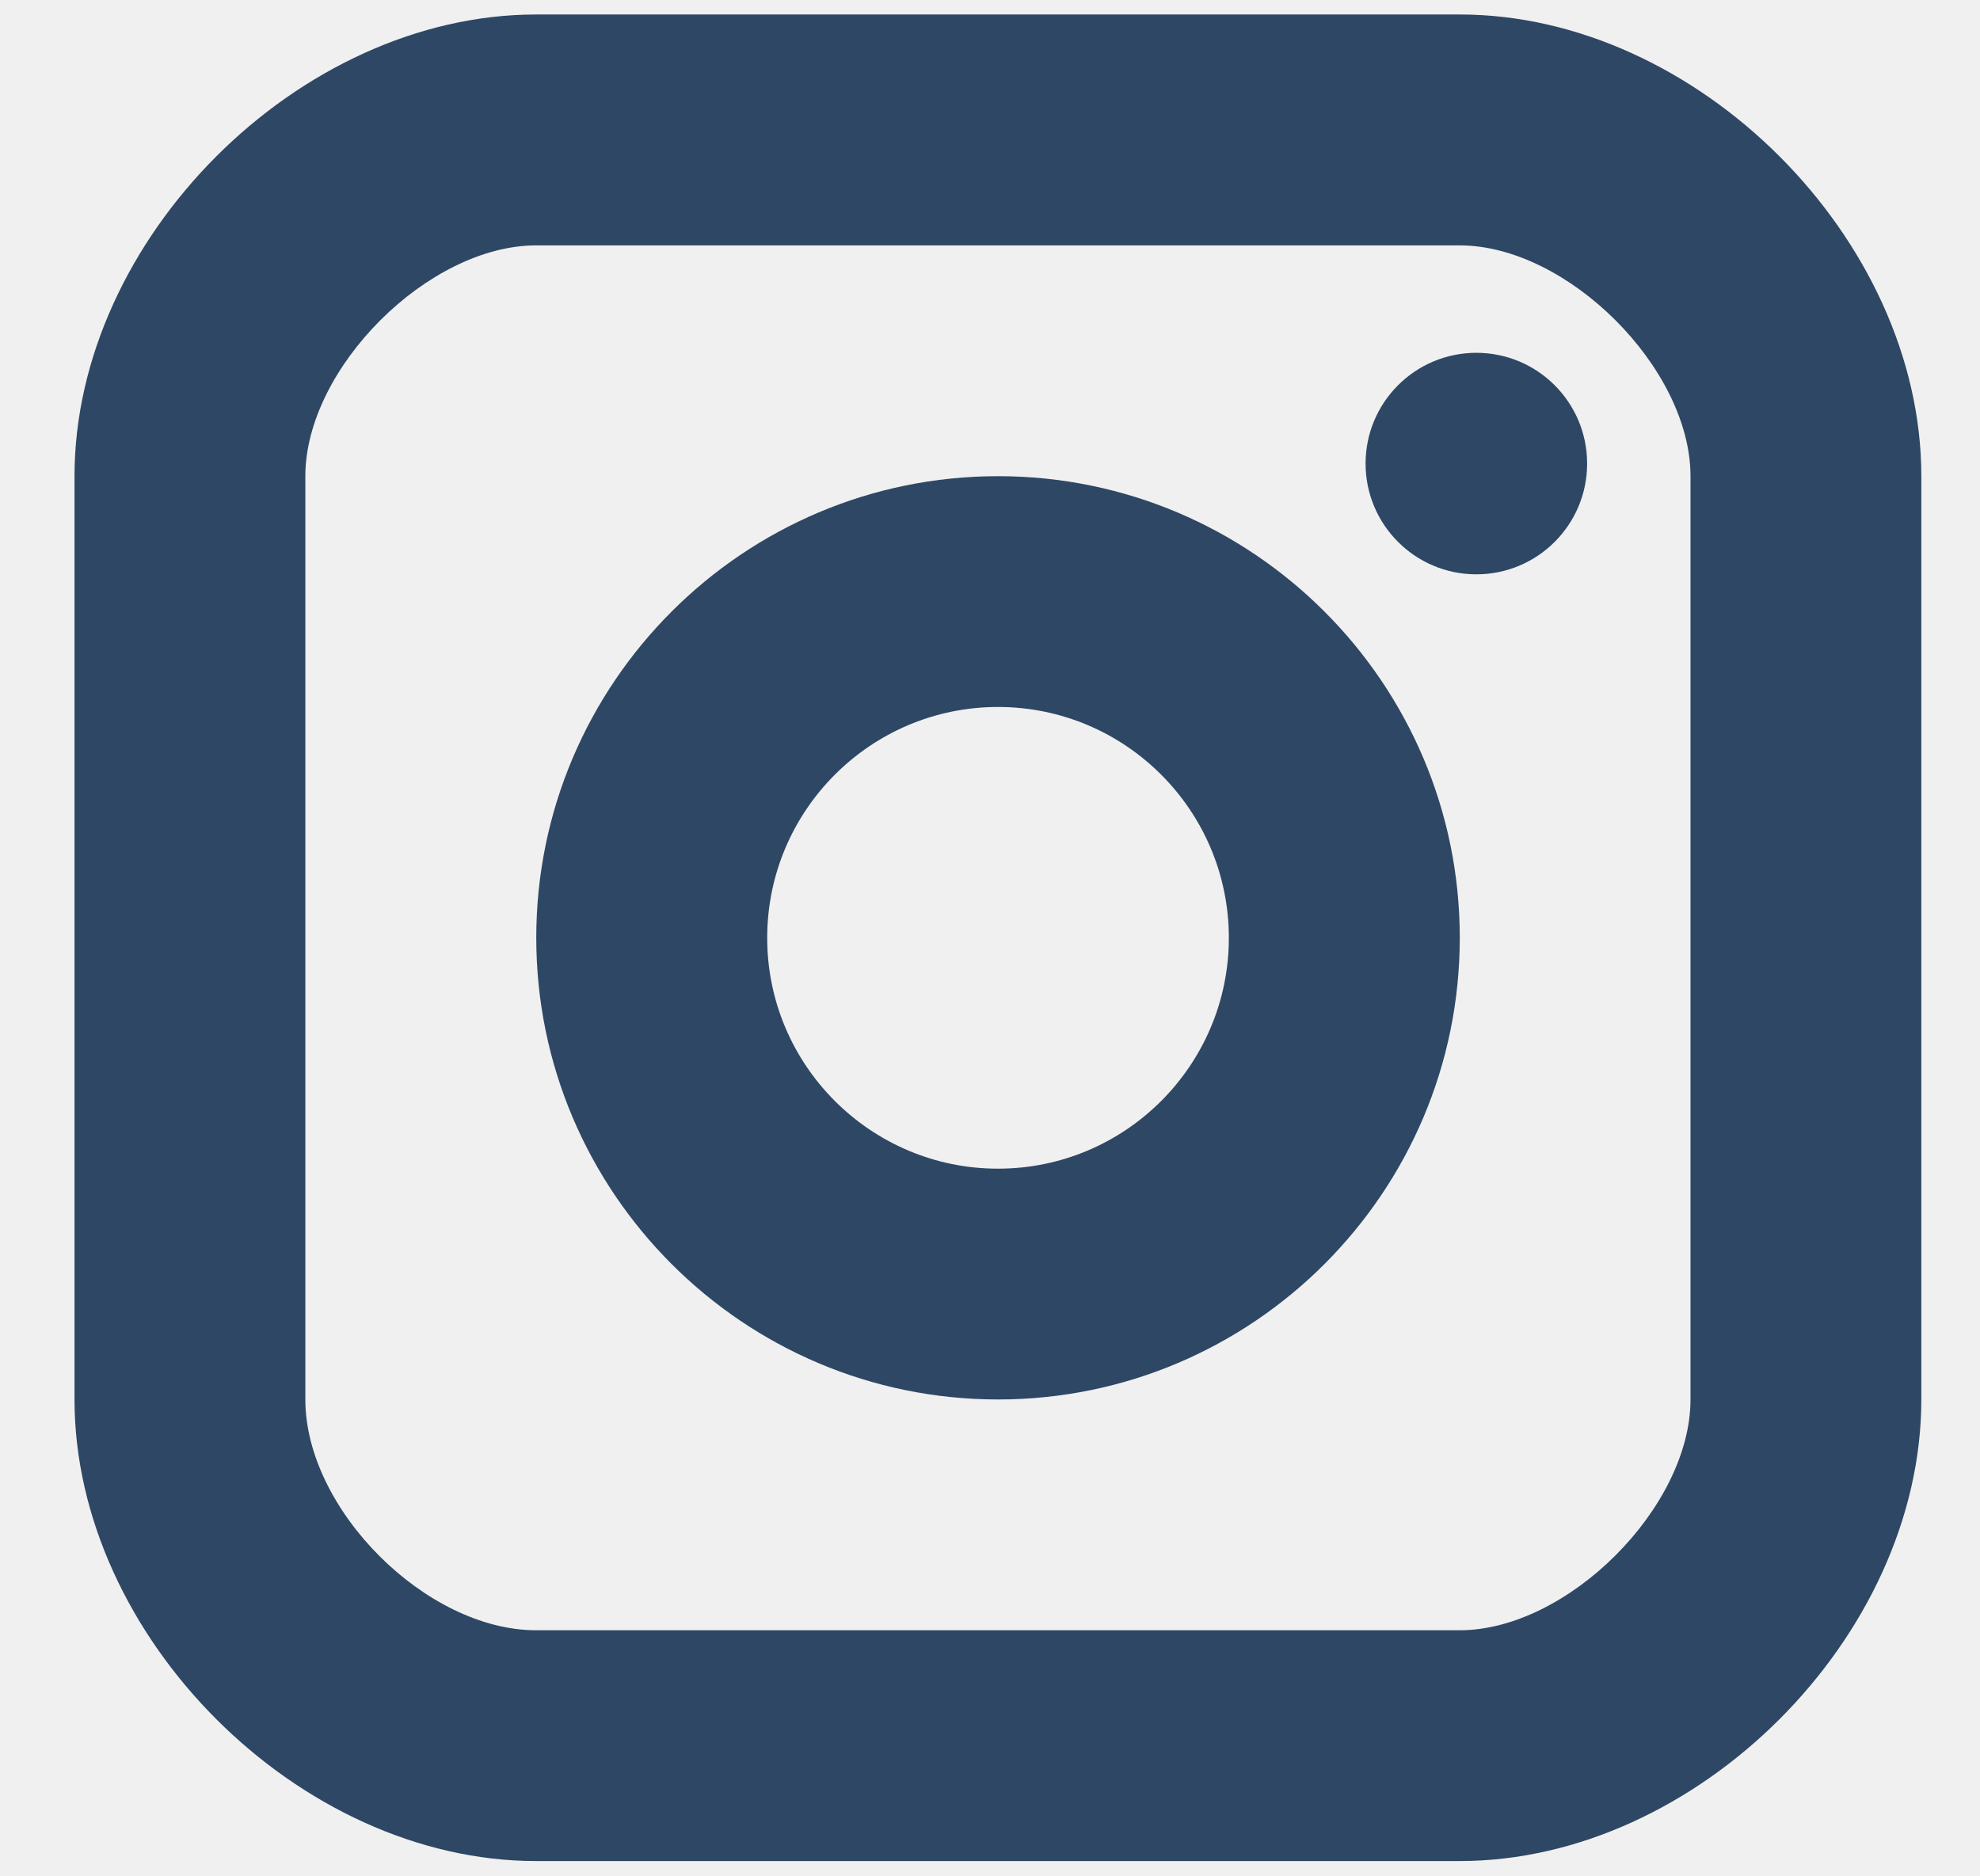
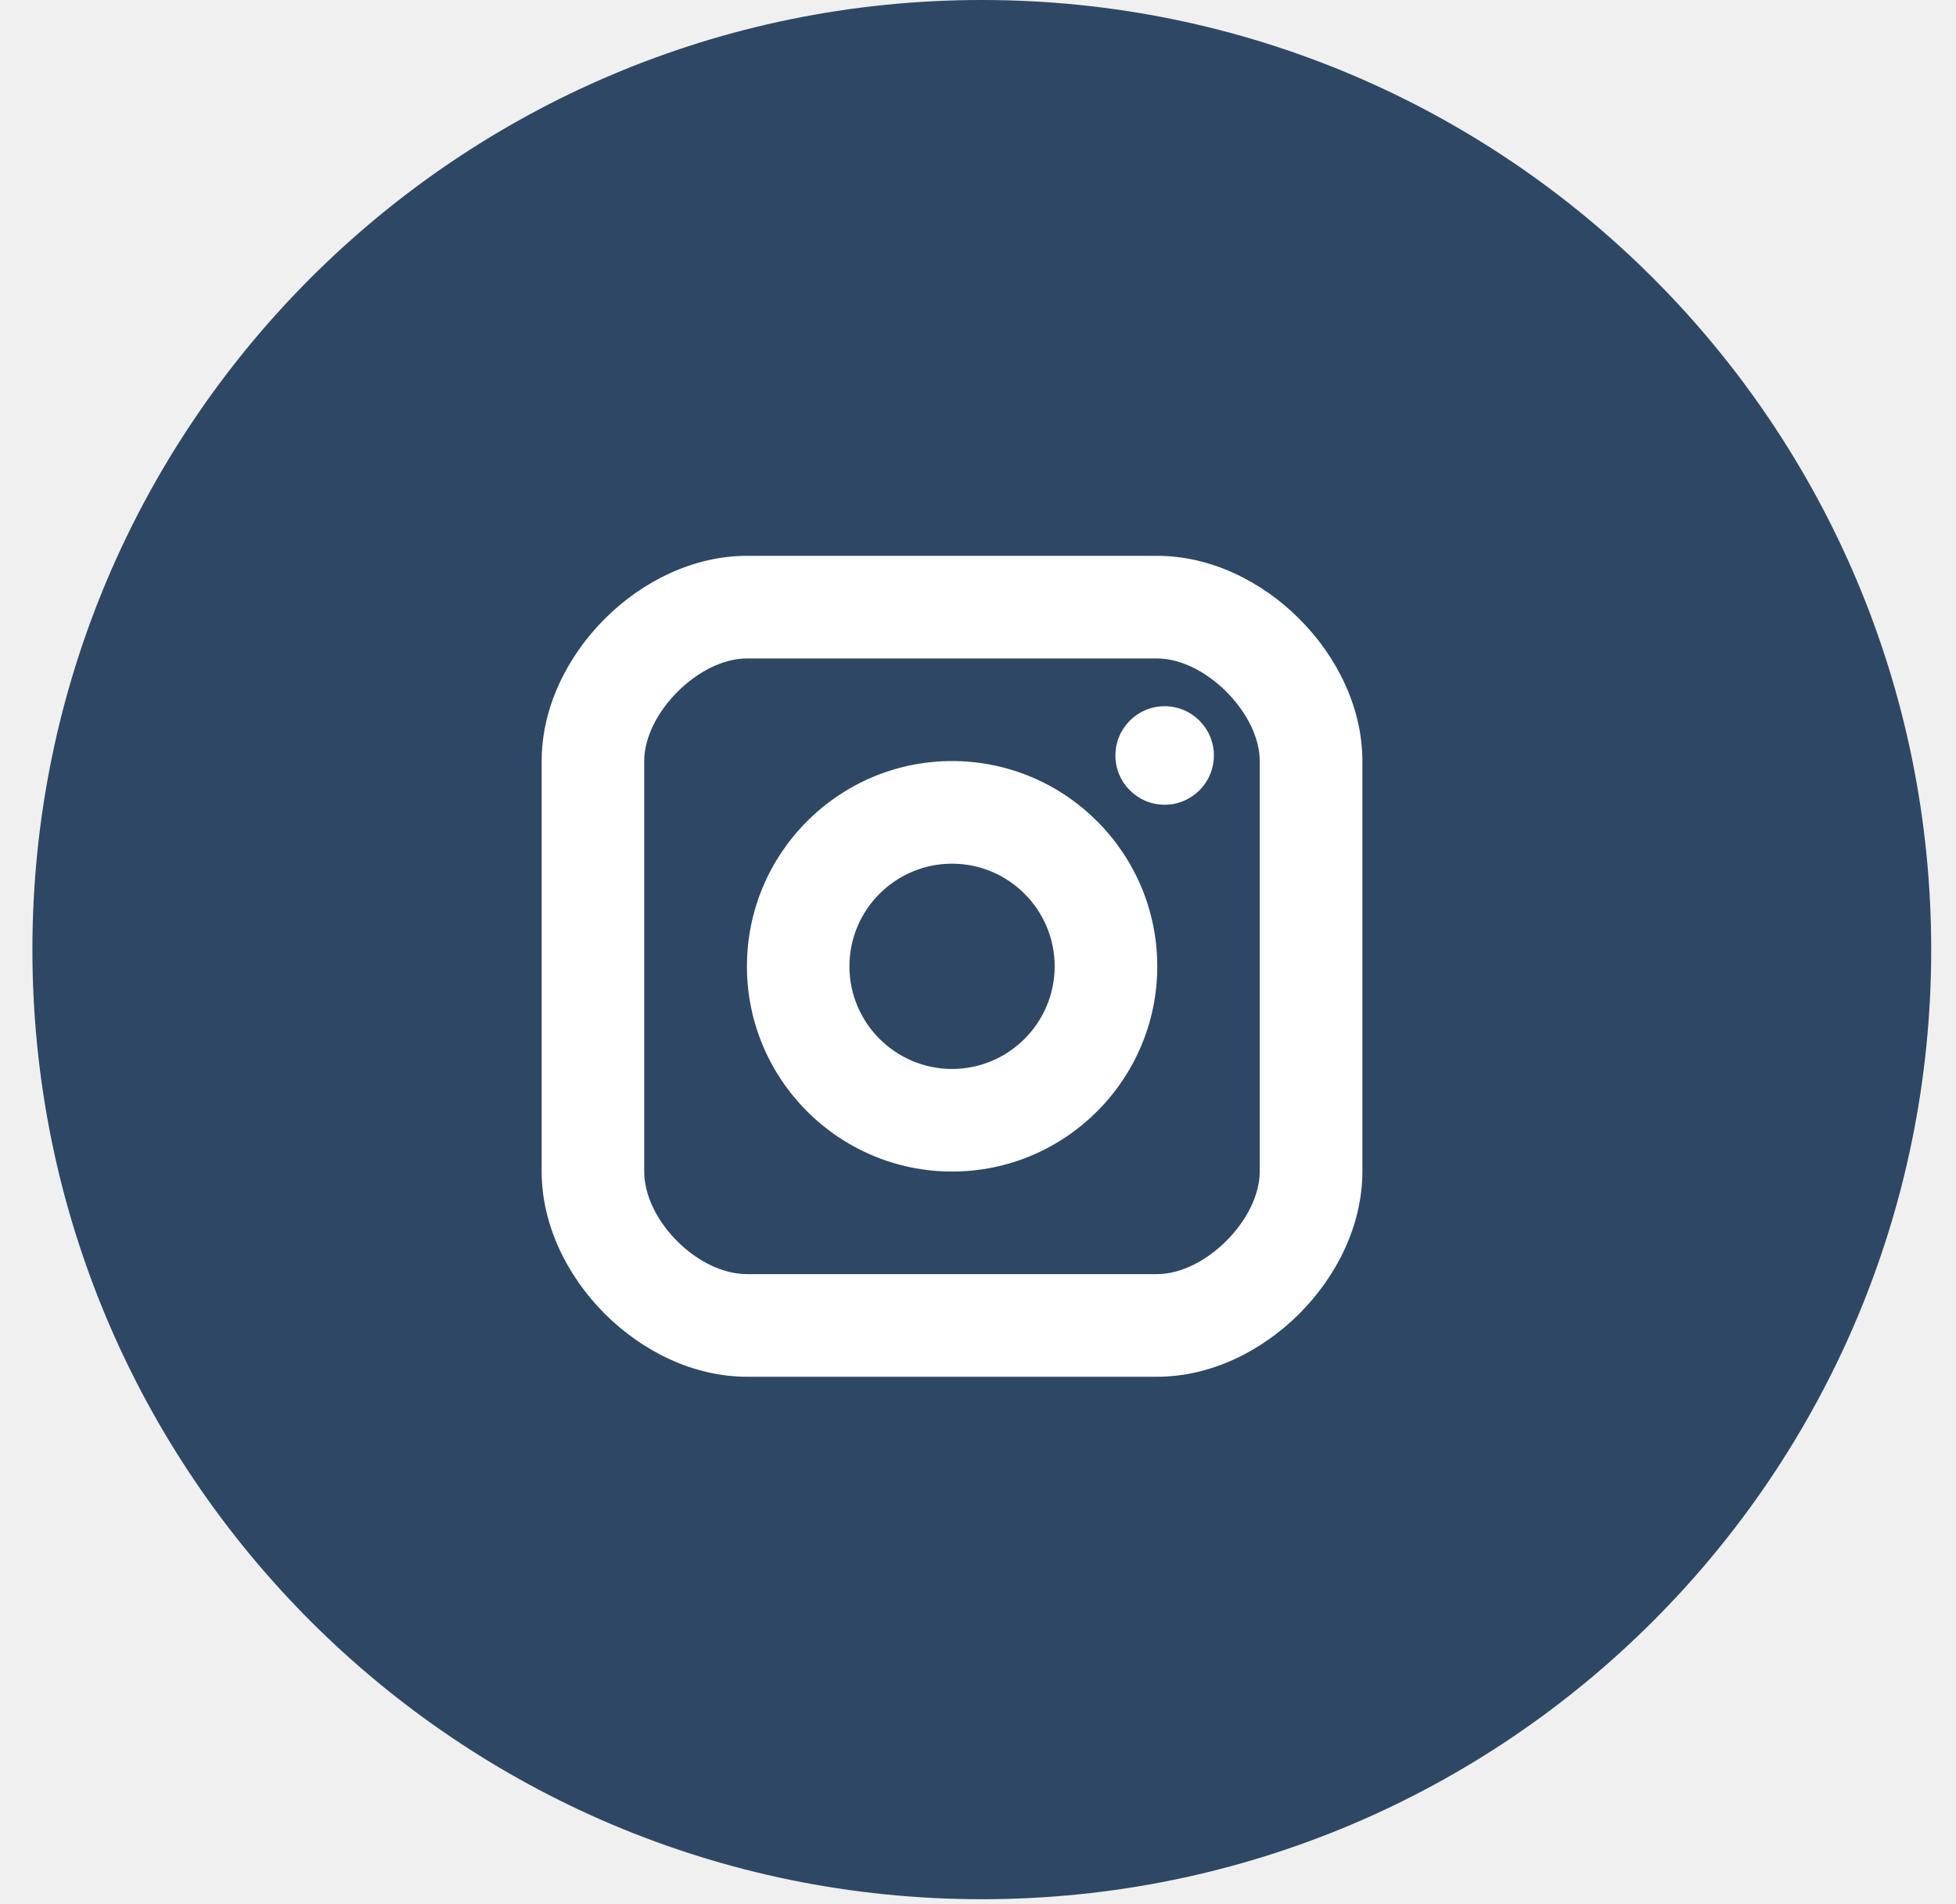
- <svg xmlns="http://www.w3.org/2000/svg" width="19" height="18" viewBox="0 0 19 18" fill="none">
-   <path d="M14.167 5.512C14.754 5.512 15.23 5.036 15.23 4.449C15.23 3.862 14.754 3.386 14.167 3.386C13.58 3.386 13.104 3.862 13.104 4.449C13.104 5.036 13.58 5.512 14.167 5.512Z" fill="#2E4765" />
-   <path fill-rule="evenodd" clip-rule="evenodd" d="M5.146 9C5.146 11.444 7.134 13.431 9.577 13.431C12.021 13.431 14.008 11.444 14.008 9C14.008 6.557 12.021 4.57 9.577 4.57C7.134 4.57 5.146 6.557 5.146 9ZM7.362 9.001C7.362 7.779 8.355 6.785 9.577 6.785C10.799 6.785 11.792 7.779 11.792 9.001C11.792 10.222 10.799 11.216 9.577 11.216C8.355 11.216 7.362 10.222 7.362 9.001Z" fill="#2E4765" />
-   <path fill-rule="evenodd" clip-rule="evenodd" d="M5.145 17.861H14.007C16.284 17.861 18.437 15.708 18.437 13.431V4.57C18.437 2.292 16.284 0.139 14.007 0.139H5.145C2.868 0.139 0.715 2.292 0.715 4.57V13.431C0.715 15.708 2.868 17.861 5.145 17.861ZM2.93 4.57C2.93 3.534 4.11 2.355 5.145 2.355H14.007C15.042 2.355 16.222 3.534 16.222 4.57V13.431C16.222 14.467 15.042 15.646 14.007 15.646H5.145C4.09 15.646 2.93 14.487 2.93 13.431V4.57Z" fill="#2E4765" />
+ <svg xmlns="http://www.w3.org/2000/svg" width="37" height="36" viewBox="0 0 37 36" fill="none">
+   <circle cx="18.572" cy="17.959" r="17.959" fill="#2E4765" />
+   <path fill-rule="evenodd" clip-rule="evenodd" d="M21.89 26.037H14.127C12.132 26.037 10.246 24.151 10.246 22.155V14.393C10.246 12.398 12.132 10.512 14.127 10.512H21.89C23.885 10.512 25.771 12.398 25.771 14.393V22.155C25.771 24.151 23.885 26.037 21.89 26.037ZM14.126 12.453C13.219 12.453 12.186 13.486 12.186 14.393V22.156C12.186 23.081 13.202 24.096 14.126 24.096H21.889C22.796 24.096 23.829 23.063 23.829 22.156V14.393C23.829 13.486 22.796 12.453 21.889 12.453H14.126ZM22.03 15.219C22.545 15.219 22.962 14.802 22.962 14.288C22.962 13.773 22.545 13.356 22.03 13.356C21.516 13.356 21.099 13.773 21.099 14.288C21.099 14.802 21.516 15.219 22.03 15.219ZM14.129 18.275C14.129 20.415 15.87 22.156 18.01 22.156C20.151 22.156 21.891 20.415 21.891 18.275C21.891 16.134 20.151 14.393 18.01 14.393C15.87 14.393 14.129 16.134 14.129 18.275ZM16.068 18.275C16.068 17.205 16.939 16.334 18.009 16.334C19.079 16.334 19.95 17.205 19.95 18.275C19.95 19.345 19.079 20.216 18.009 20.216C16.939 20.216 16.068 19.345 16.068 18.275Z" fill="white" />
</svg>
